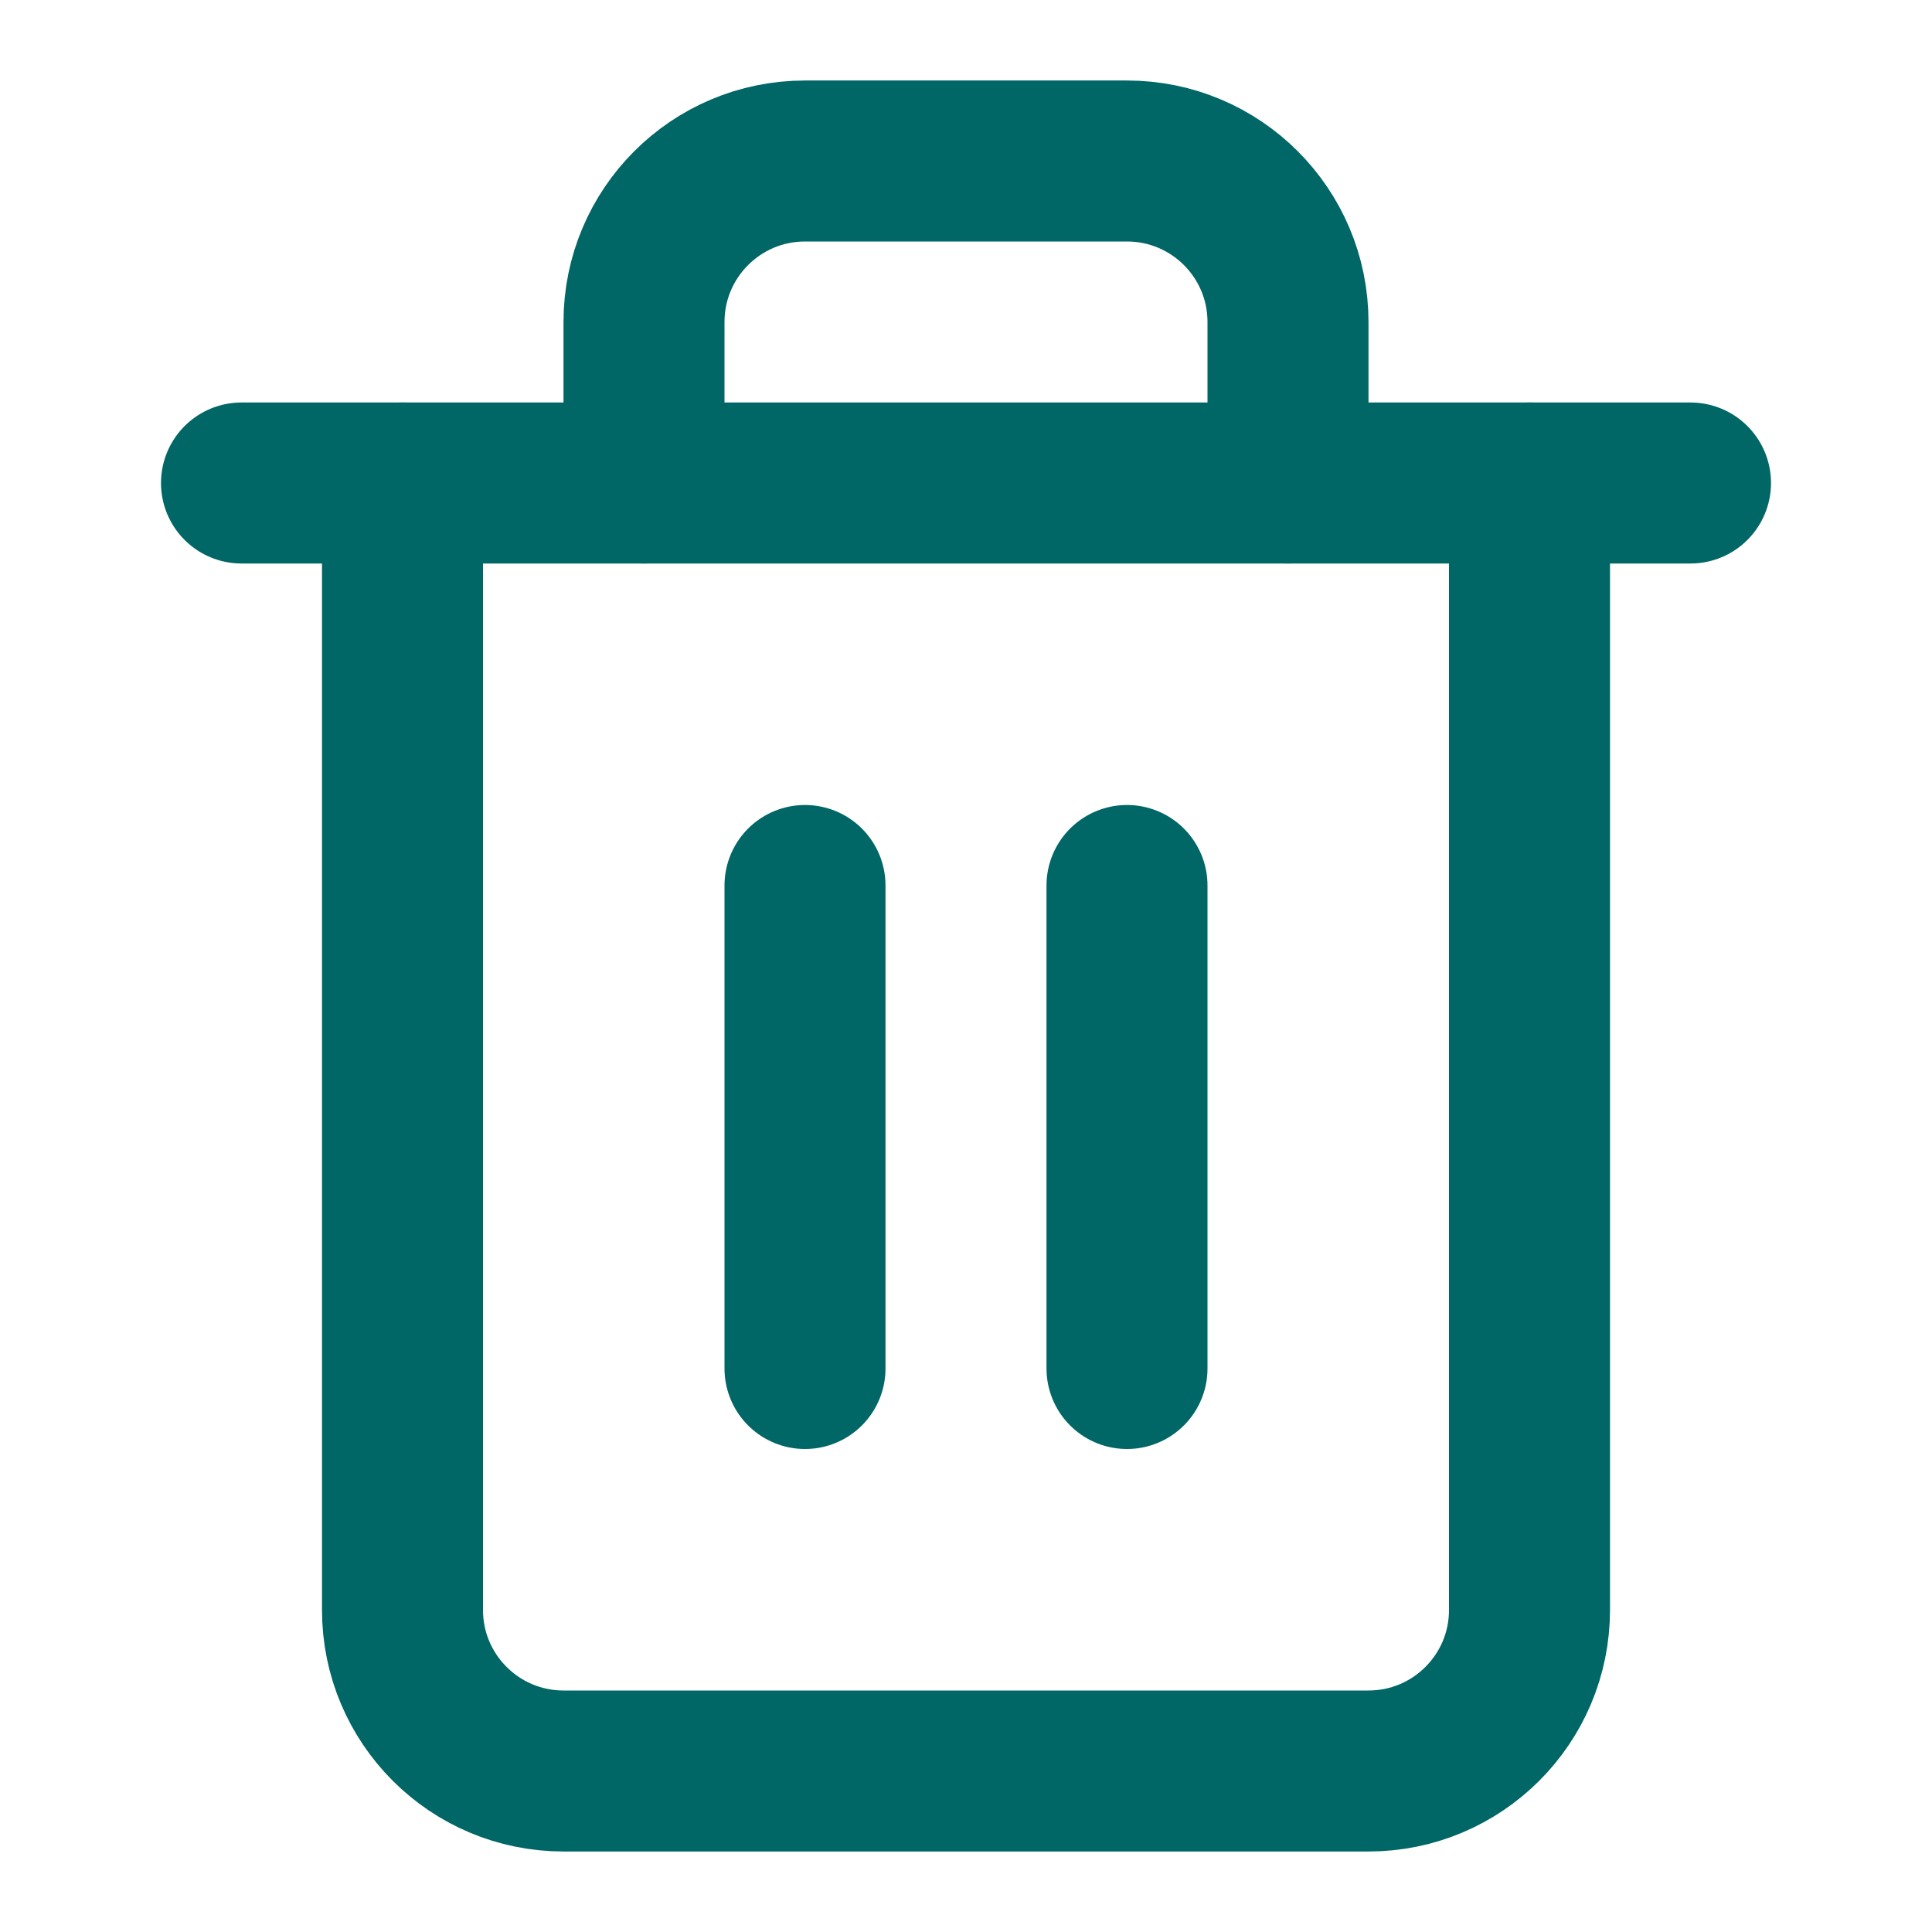
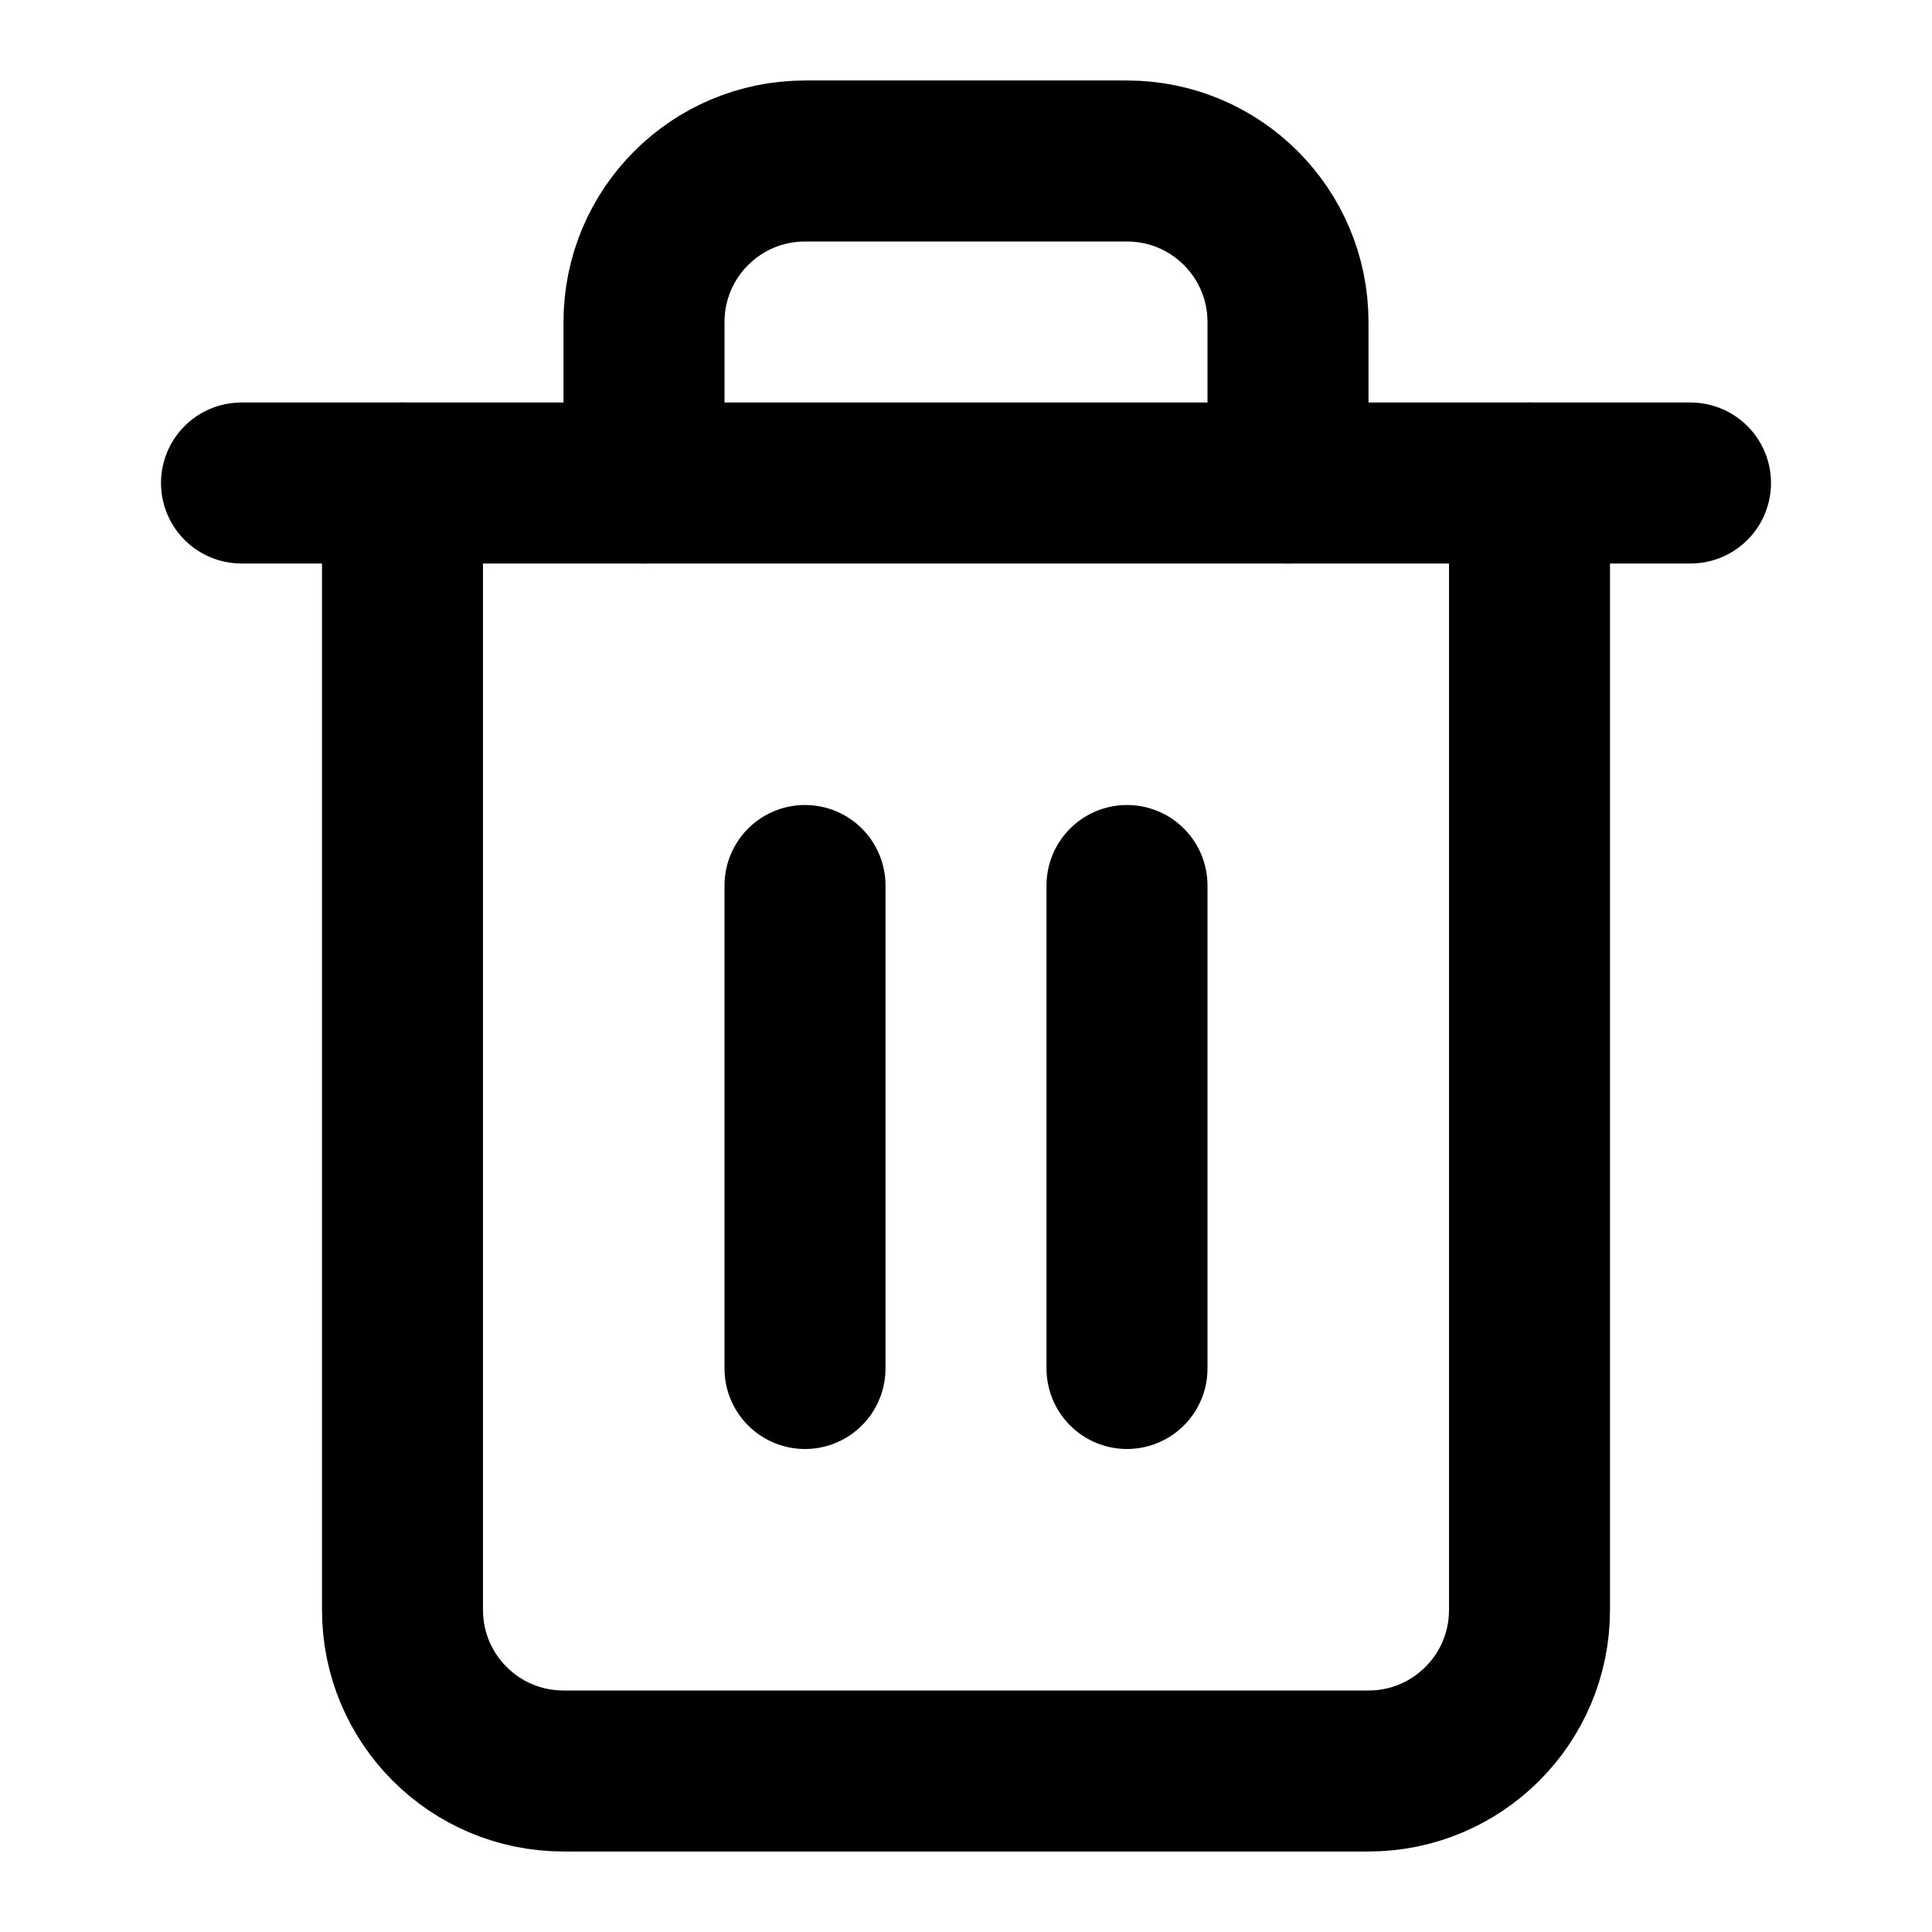
- <svg xmlns="http://www.w3.org/2000/svg" width="24" height="24" viewBox="0 0 24 24" fill="none" stroke="#006666" stroke-width="2" stroke-linecap="round" stroke-linejoin="round" class="feather feather-trash-2">
+ <svg xmlns="http://www.w3.org/2000/svg" width="24" height="24" viewBox="0 0 24 24" fill="none" stroke="#000" stroke-width="2" stroke-linecap="round" stroke-linejoin="round" class="feather feather-trash-2">
  <polyline points="3 6 5 6 21 6" />
  <path d="M19 6v14a2 2 0 0 1-2 2H7a2 2 0 0 1-2-2V6m3 0V4a2 2 0 0 1 2-2h4a2 2 0 0 1 2 2v2" />
  <line x1="10" y1="11" x2="10" y2="17" />
  <line x1="14" y1="11" x2="14" y2="17" />
</svg>
